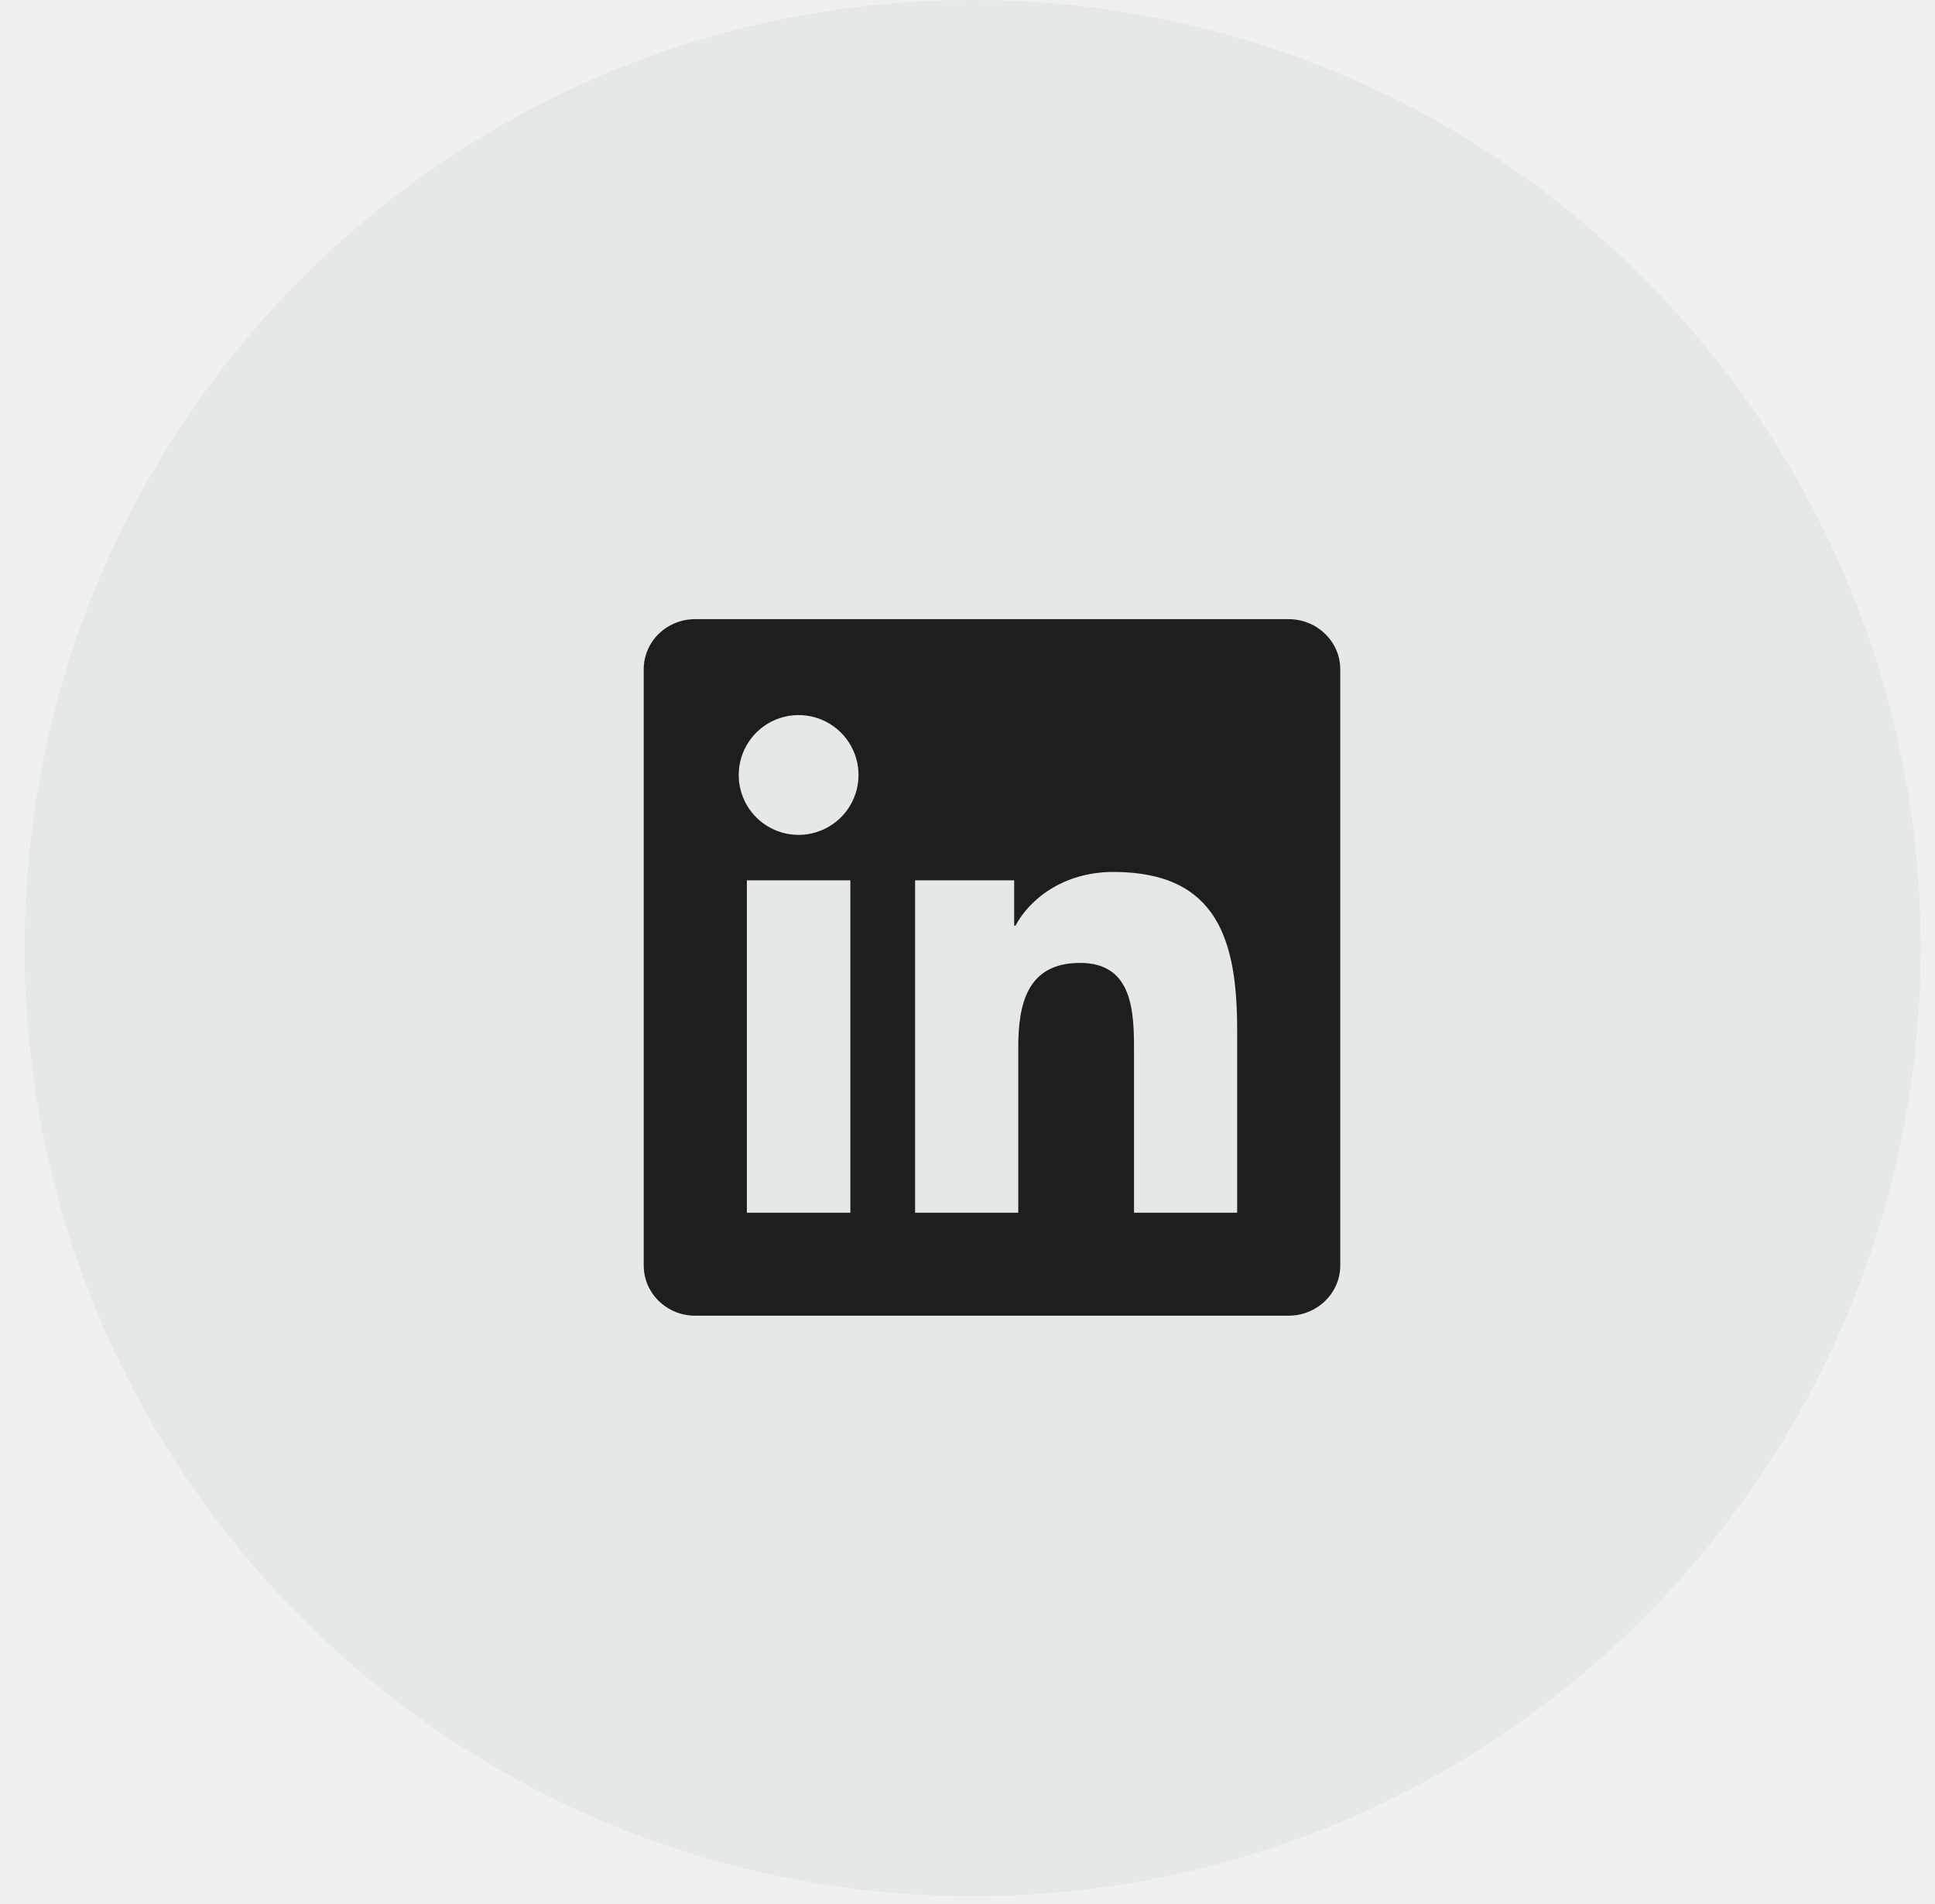
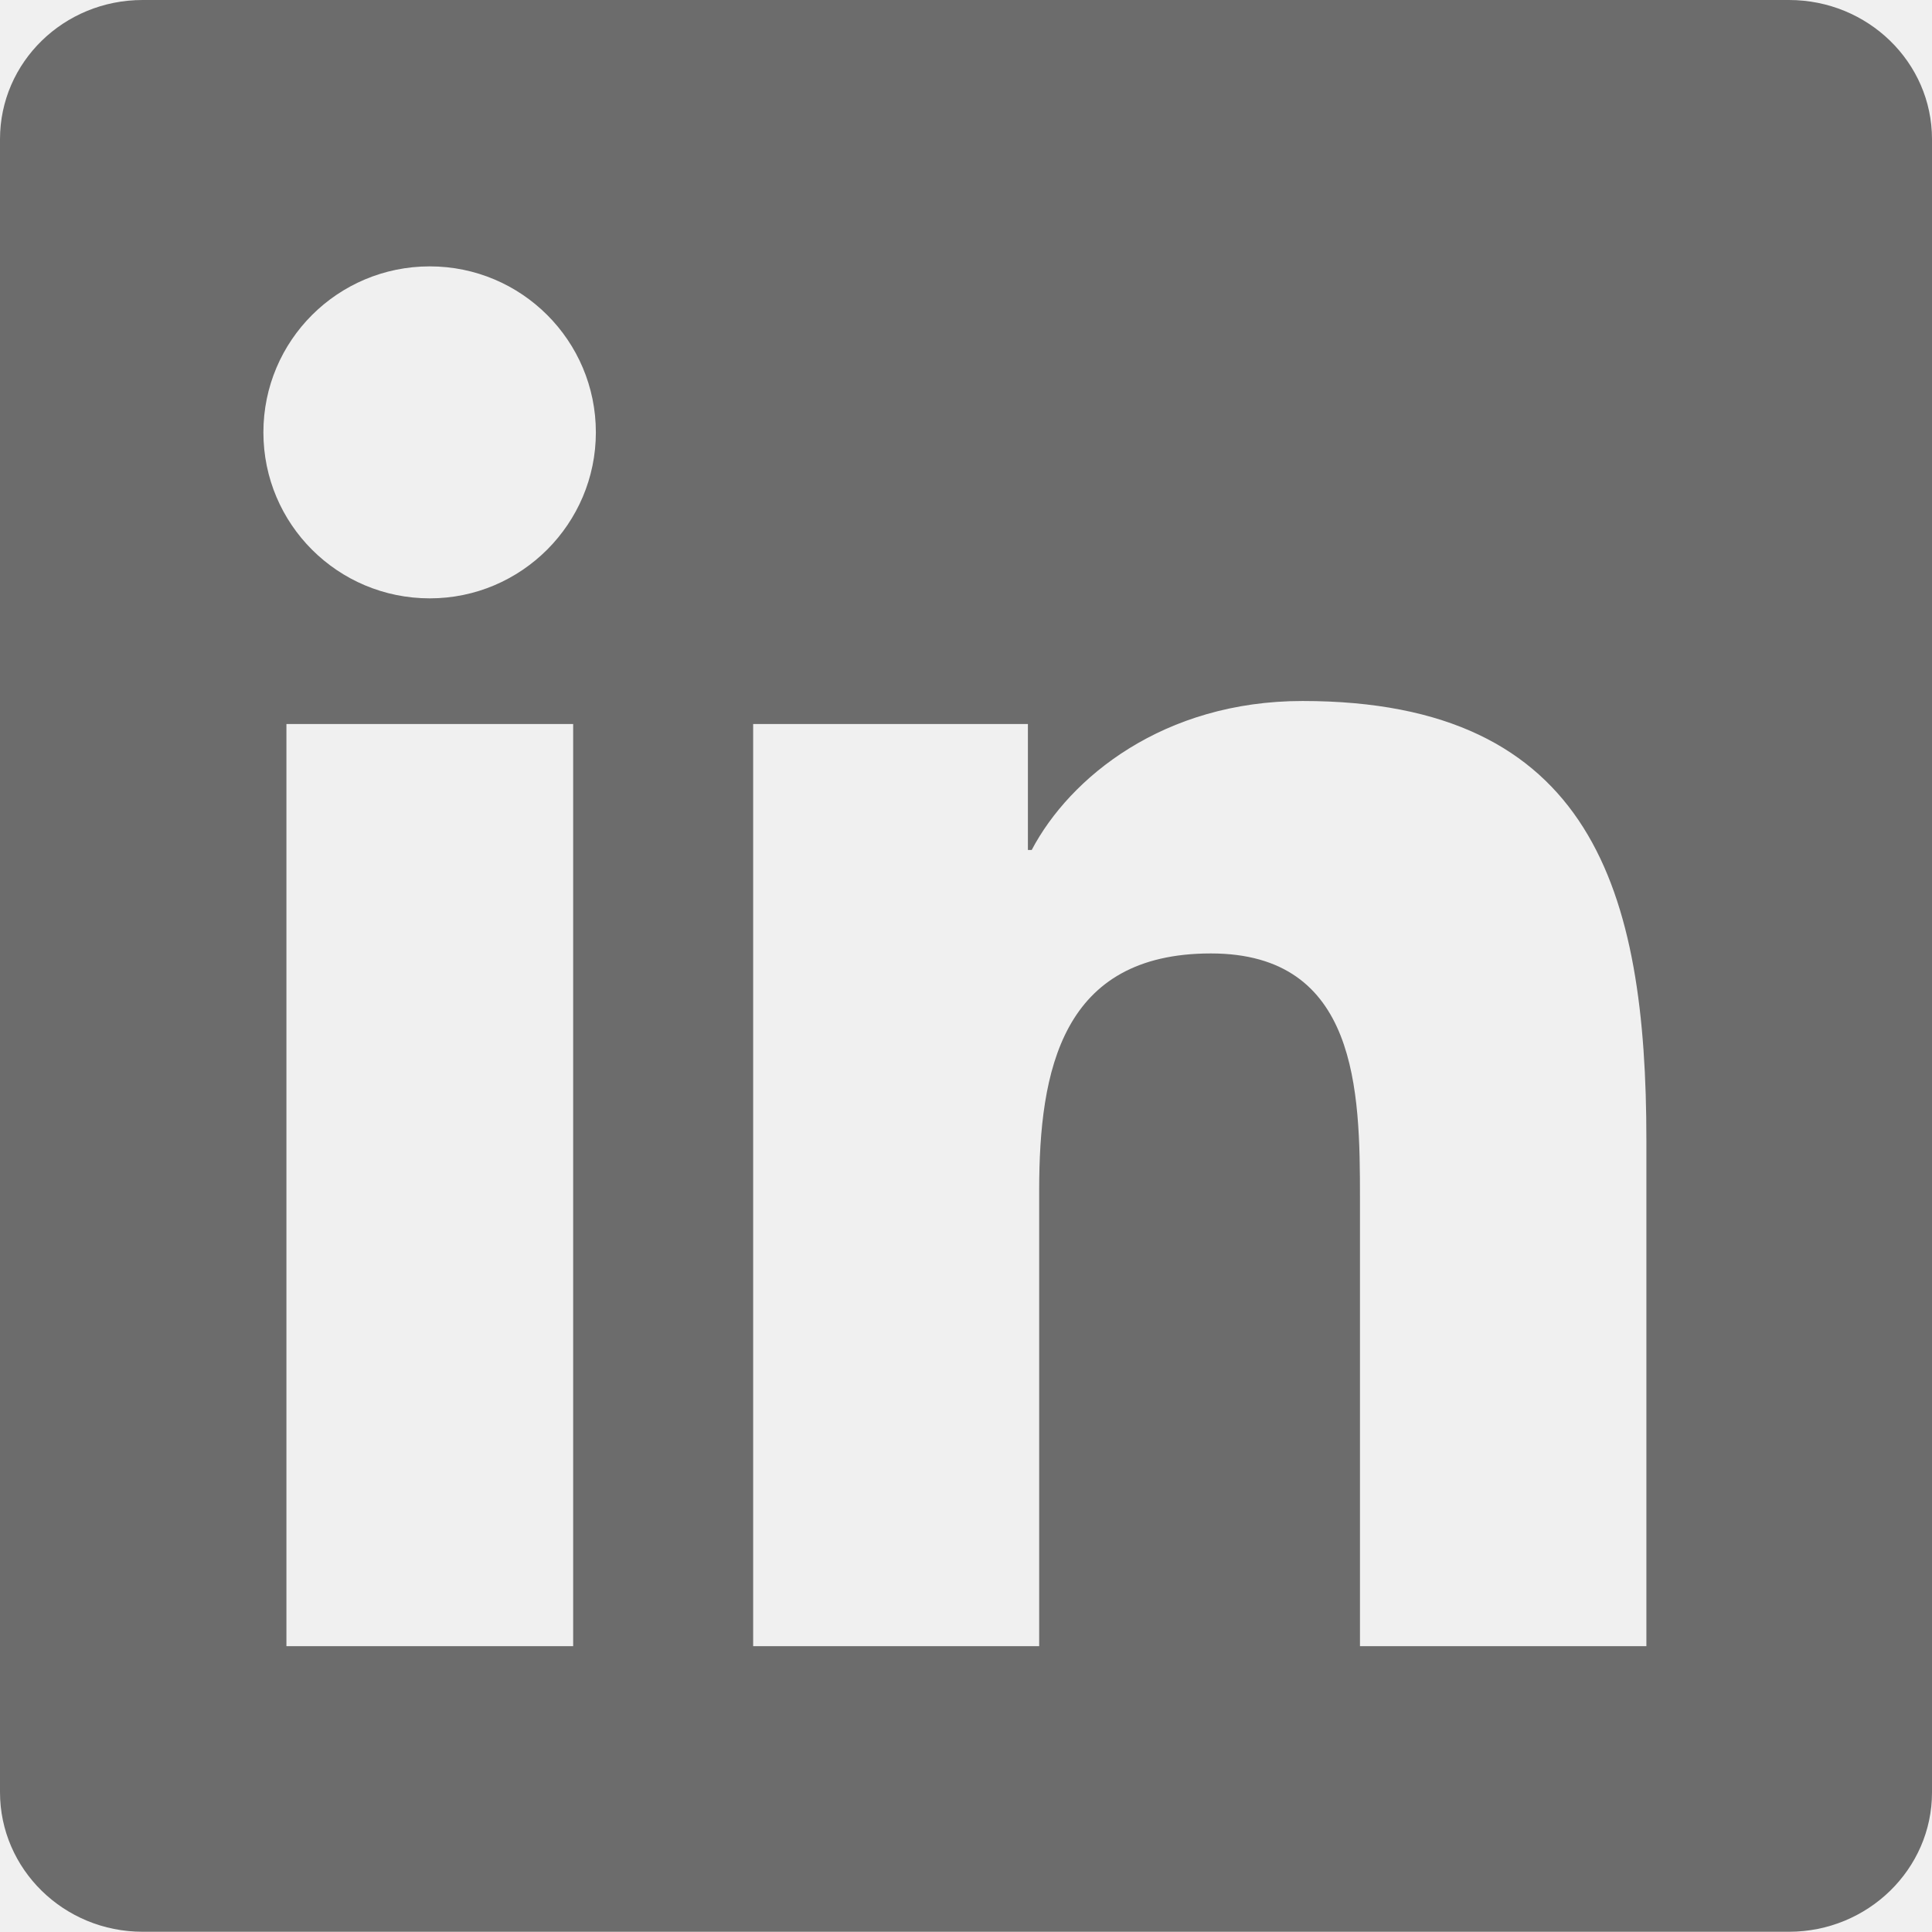
- <svg xmlns="http://www.w3.org/2000/svg" width="61" height="60" viewBox="0 0 61 60" fill="none">
-   <circle cx="30.663" cy="29.888" r="29.888" fill="#E4E8E8" />
-   <path d="M39 38.231H35.749V33.135C35.749 31.92 35.725 30.356 34.053 30.356C32.359 30.356 32.1 31.678 32.1 33.046V38.231H28.848V27.753H31.971V29.18H32.014C32.45 28.358 33.512 27.488 35.098 27.488C38.391 27.488 39.001 29.657 39.001 32.479V38.231H39ZM25.176 26.32C24.928 26.32 24.682 26.271 24.453 26.176C24.224 26.081 24.015 25.942 23.84 25.767C23.664 25.591 23.525 25.383 23.431 25.153C23.336 24.924 23.287 24.678 23.288 24.43C23.288 24.056 23.399 23.691 23.607 23.381C23.814 23.07 24.11 22.829 24.455 22.686C24.8 22.543 25.18 22.506 25.546 22.579C25.912 22.652 26.248 22.832 26.512 23.097C26.776 23.361 26.956 23.698 27.029 24.064C27.101 24.43 27.064 24.81 26.92 25.155C26.777 25.5 26.535 25.795 26.224 26.002C25.914 26.209 25.549 26.32 25.175 26.32H25.176ZM26.806 38.231H23.545V27.753H26.807V38.231H26.806ZM40.629 19.519H21.914C21.016 19.519 20.293 20.226 20.293 21.101V39.895C20.293 40.769 21.018 41.477 21.913 41.477H40.624C41.519 41.477 42.251 40.769 42.251 39.895V21.101C42.251 20.226 41.519 19.519 40.624 19.519H40.627H40.629Z" fill="#1E1E1E" />
+ <svg xmlns="http://www.w3.org/2000/svg" width="24" height="24" viewBox="0 0 24 24" fill="none">
+   <g clip-path="url(#clip0_248_42814)">
+     <path d="M22.223 0H1.772C0.792 0 0 0.773 0 1.729V22.263C0 23.219 0.792 23.997 1.772 23.997H22.223C23.203 23.997 24 23.219 24 22.267V1.729C24 0.773 23.203 0 22.223 0ZM7.12 20.449H3.558V8.994H7.12V20.449ZM5.339 7.433C4.195 7.433 3.272 6.51 3.272 5.371C3.272 4.232 4.195 3.309 5.339 3.309C6.478 3.309 7.402 4.232 7.402 5.371C7.402 6.505 6.478 7.433 5.339 7.433ZM20.452 20.449H16.894V14.881C16.894 13.554 16.87 11.844 15.042 11.844C13.191 11.844 12.909 13.292 12.909 14.787V20.449H9.356V8.994H12.769V10.559H12.816C13.289 9.66 14.452 8.708 16.181 8.708C19.786 8.708 20.452 11.08 20.452 14.164V20.449Z" fill="#6C6C6C" />
+   </g>
+   <defs>
+     <clipPath id="clip0_248_42814">
+       <rect width="24" height="23.997" fill="white" />
+     </clipPath>
+   </defs>
</svg>
